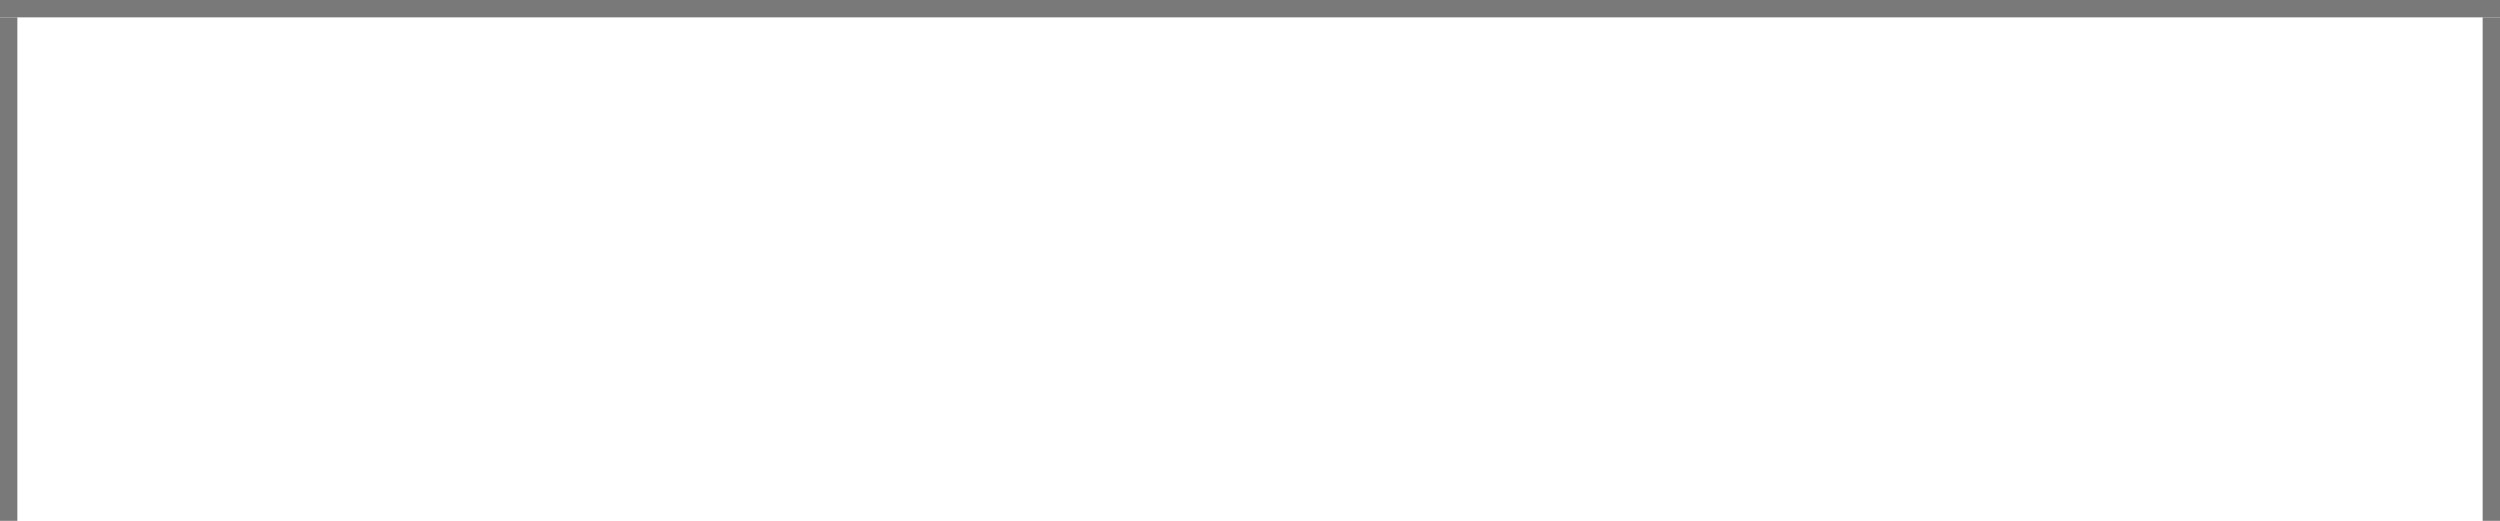
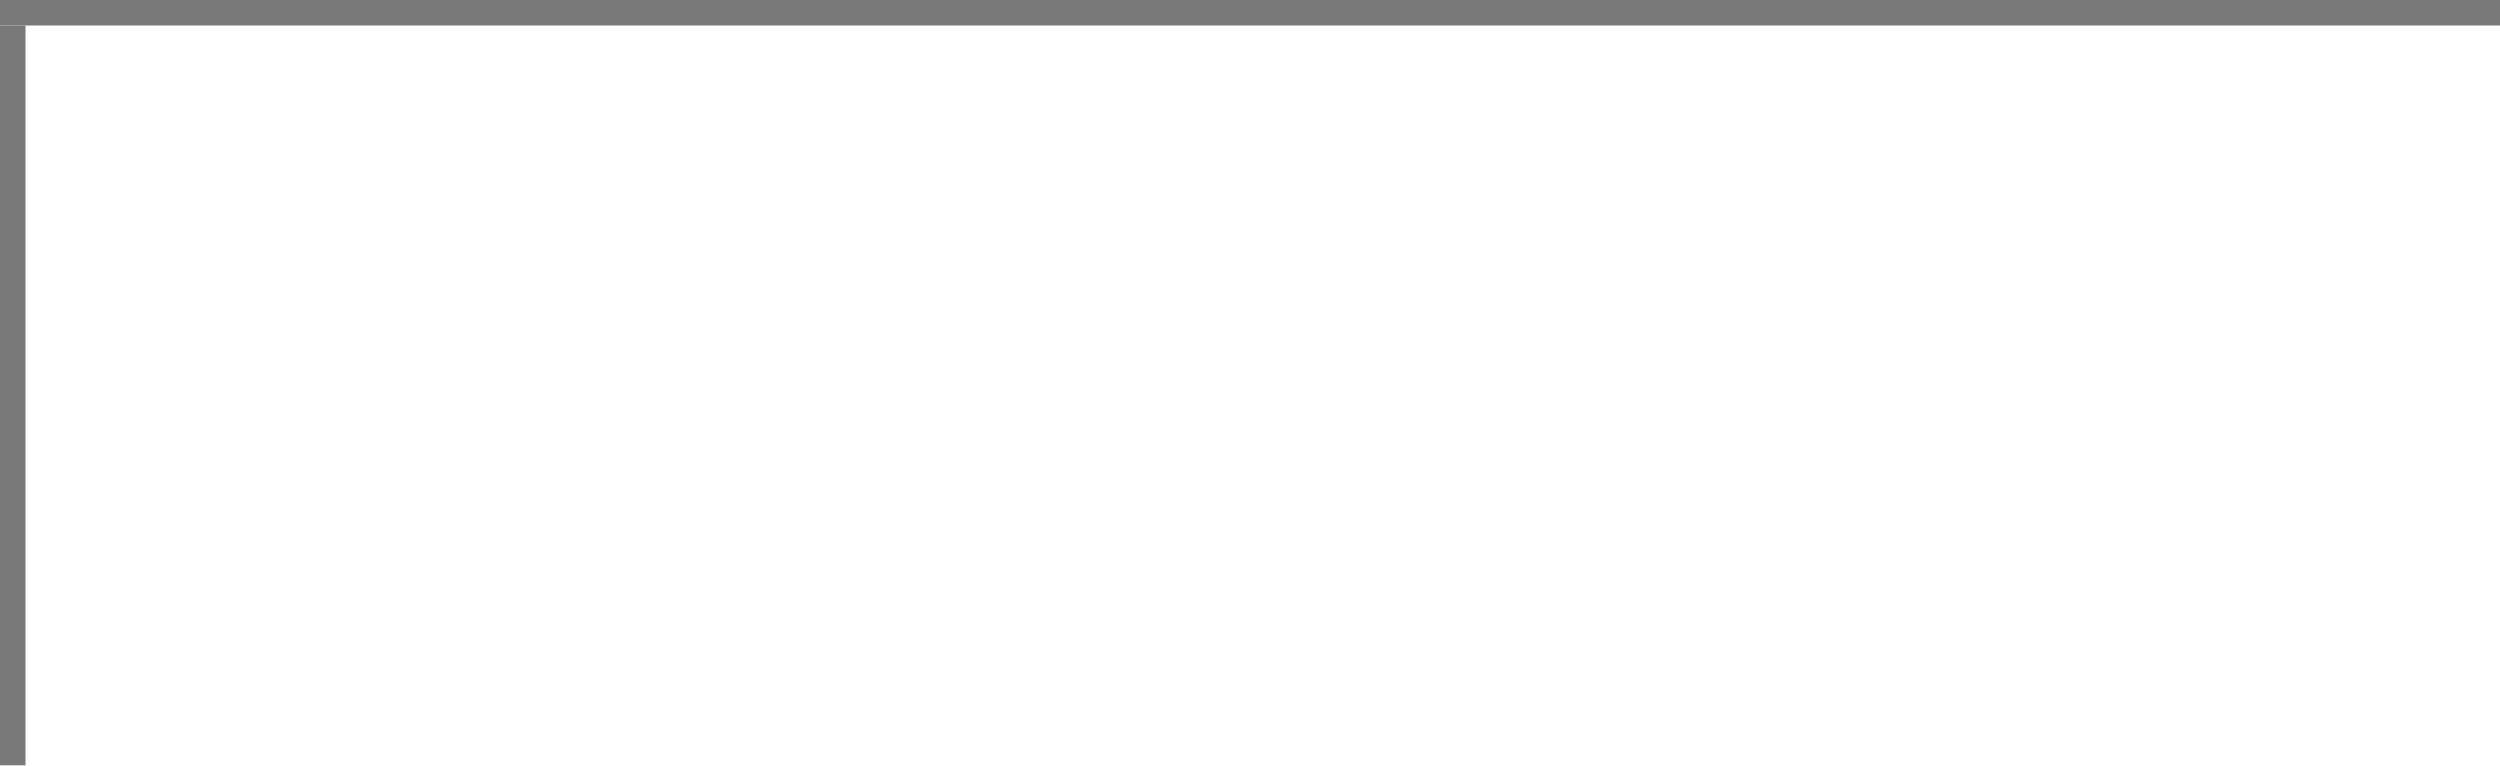
- <svg xmlns="http://www.w3.org/2000/svg" version="1.1" width="144px" height="30px" viewBox="287 30 144 30">
-   <path d="M 1 1  L 143 1  L 143 30  L 1 30  L 1 1  Z " fill-rule="nonzero" fill="rgba(255, 255, 255, 1)" stroke="none" transform="matrix(1 0 0 1 287 30 )" class="fill" />
-   <path d="M 0.5 1  L 0.5 30  " stroke-width="1" stroke-dasharray="0" stroke="rgba(121, 121, 121, 1)" fill="none" transform="matrix(1 0 0 1 287 30 )" class="stroke" />
-   <path d="M 0 0.5  L 144 0.5  " stroke-width="1" stroke-dasharray="0" stroke="rgba(121, 121, 121, 1)" fill="none" transform="matrix(1 0 0 1 287 30 )" class="stroke" />
-   <path d="M 143.5 1  L 143.5 30  " stroke-width="1" stroke-dasharray="0" stroke="rgba(121, 121, 121, 1)" fill="none" transform="matrix(1 0 0 1 287 30 )" class="stroke" />
+ <svg xmlns="http://www.w3.org/2000/svg" version="1.1" width="98px" height="30px" viewBox="0 0 98 30">
+   <path d="M 1 1  L 98 1  L 98 30  L 1 30  L 1 1  Z " fill-rule="nonzero" fill="rgba(255, 255, 255, 1)" stroke="none" class="fill" />
+   <path d="M 0.5 1  L 0.5 30  " stroke-width="1" stroke-dasharray="0" stroke="rgba(121, 121, 121, 1)" fill="none" class="stroke" />
+   <path d="M 0 0.5  L 98 0.5  " stroke-width="1" stroke-dasharray="0" stroke="rgba(121, 121, 121, 1)" fill="none" class="stroke" />
</svg>
